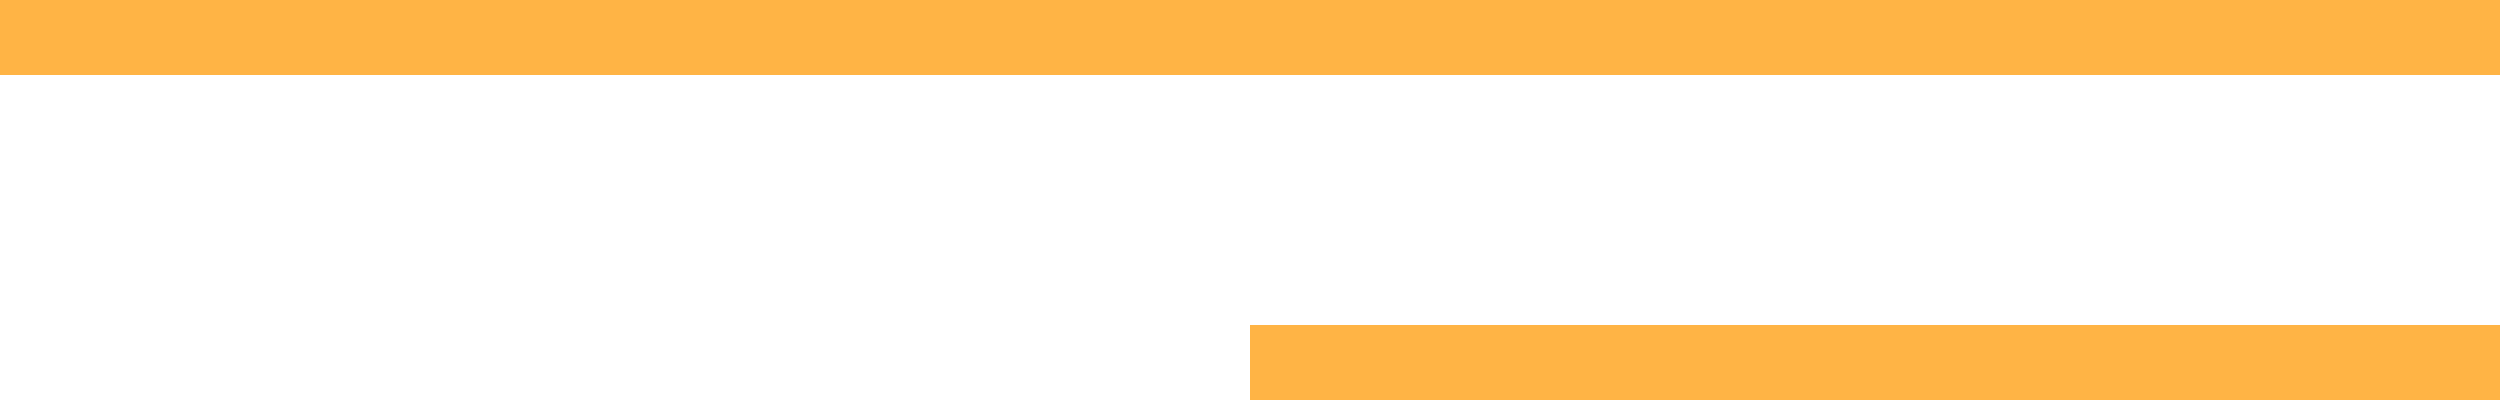
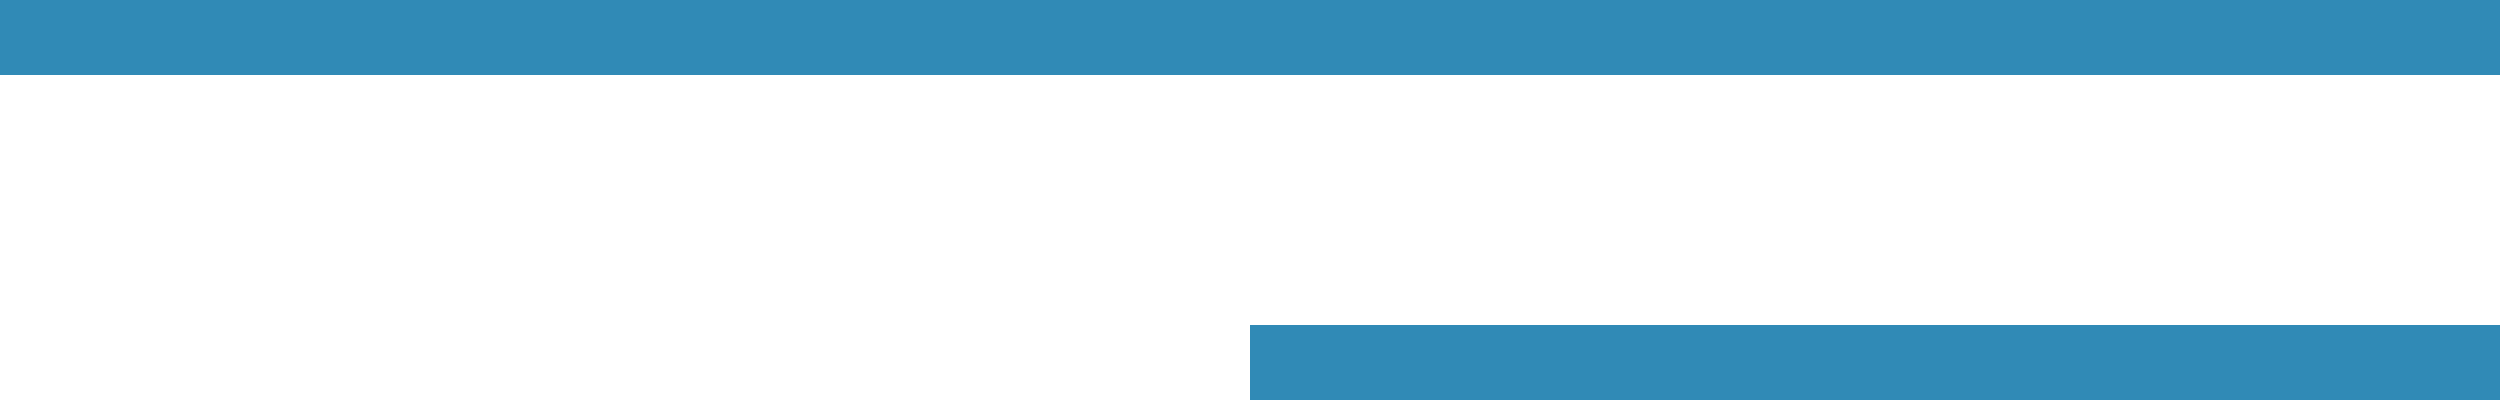
<svg xmlns="http://www.w3.org/2000/svg" width="100" height="16" viewBox="0 0 100 16" fill="none">
-   <line y1="1.5" x2="100" y2="1.5" stroke="#ff9800ba" stroke-width="3" />
-   <line x1="50" y1="14.5" x2="100" y2="14.5" stroke="#ff9800ba" stroke-width="3" />
+   <line y1="1.5" x2="100" y2="1.5" stroke="#308ab6" stroke-width="3" />
+   <line x1="50" y1="14.5" x2="100" y2="14.5" stroke="#308ab6" stroke-width="3" />
</svg>
